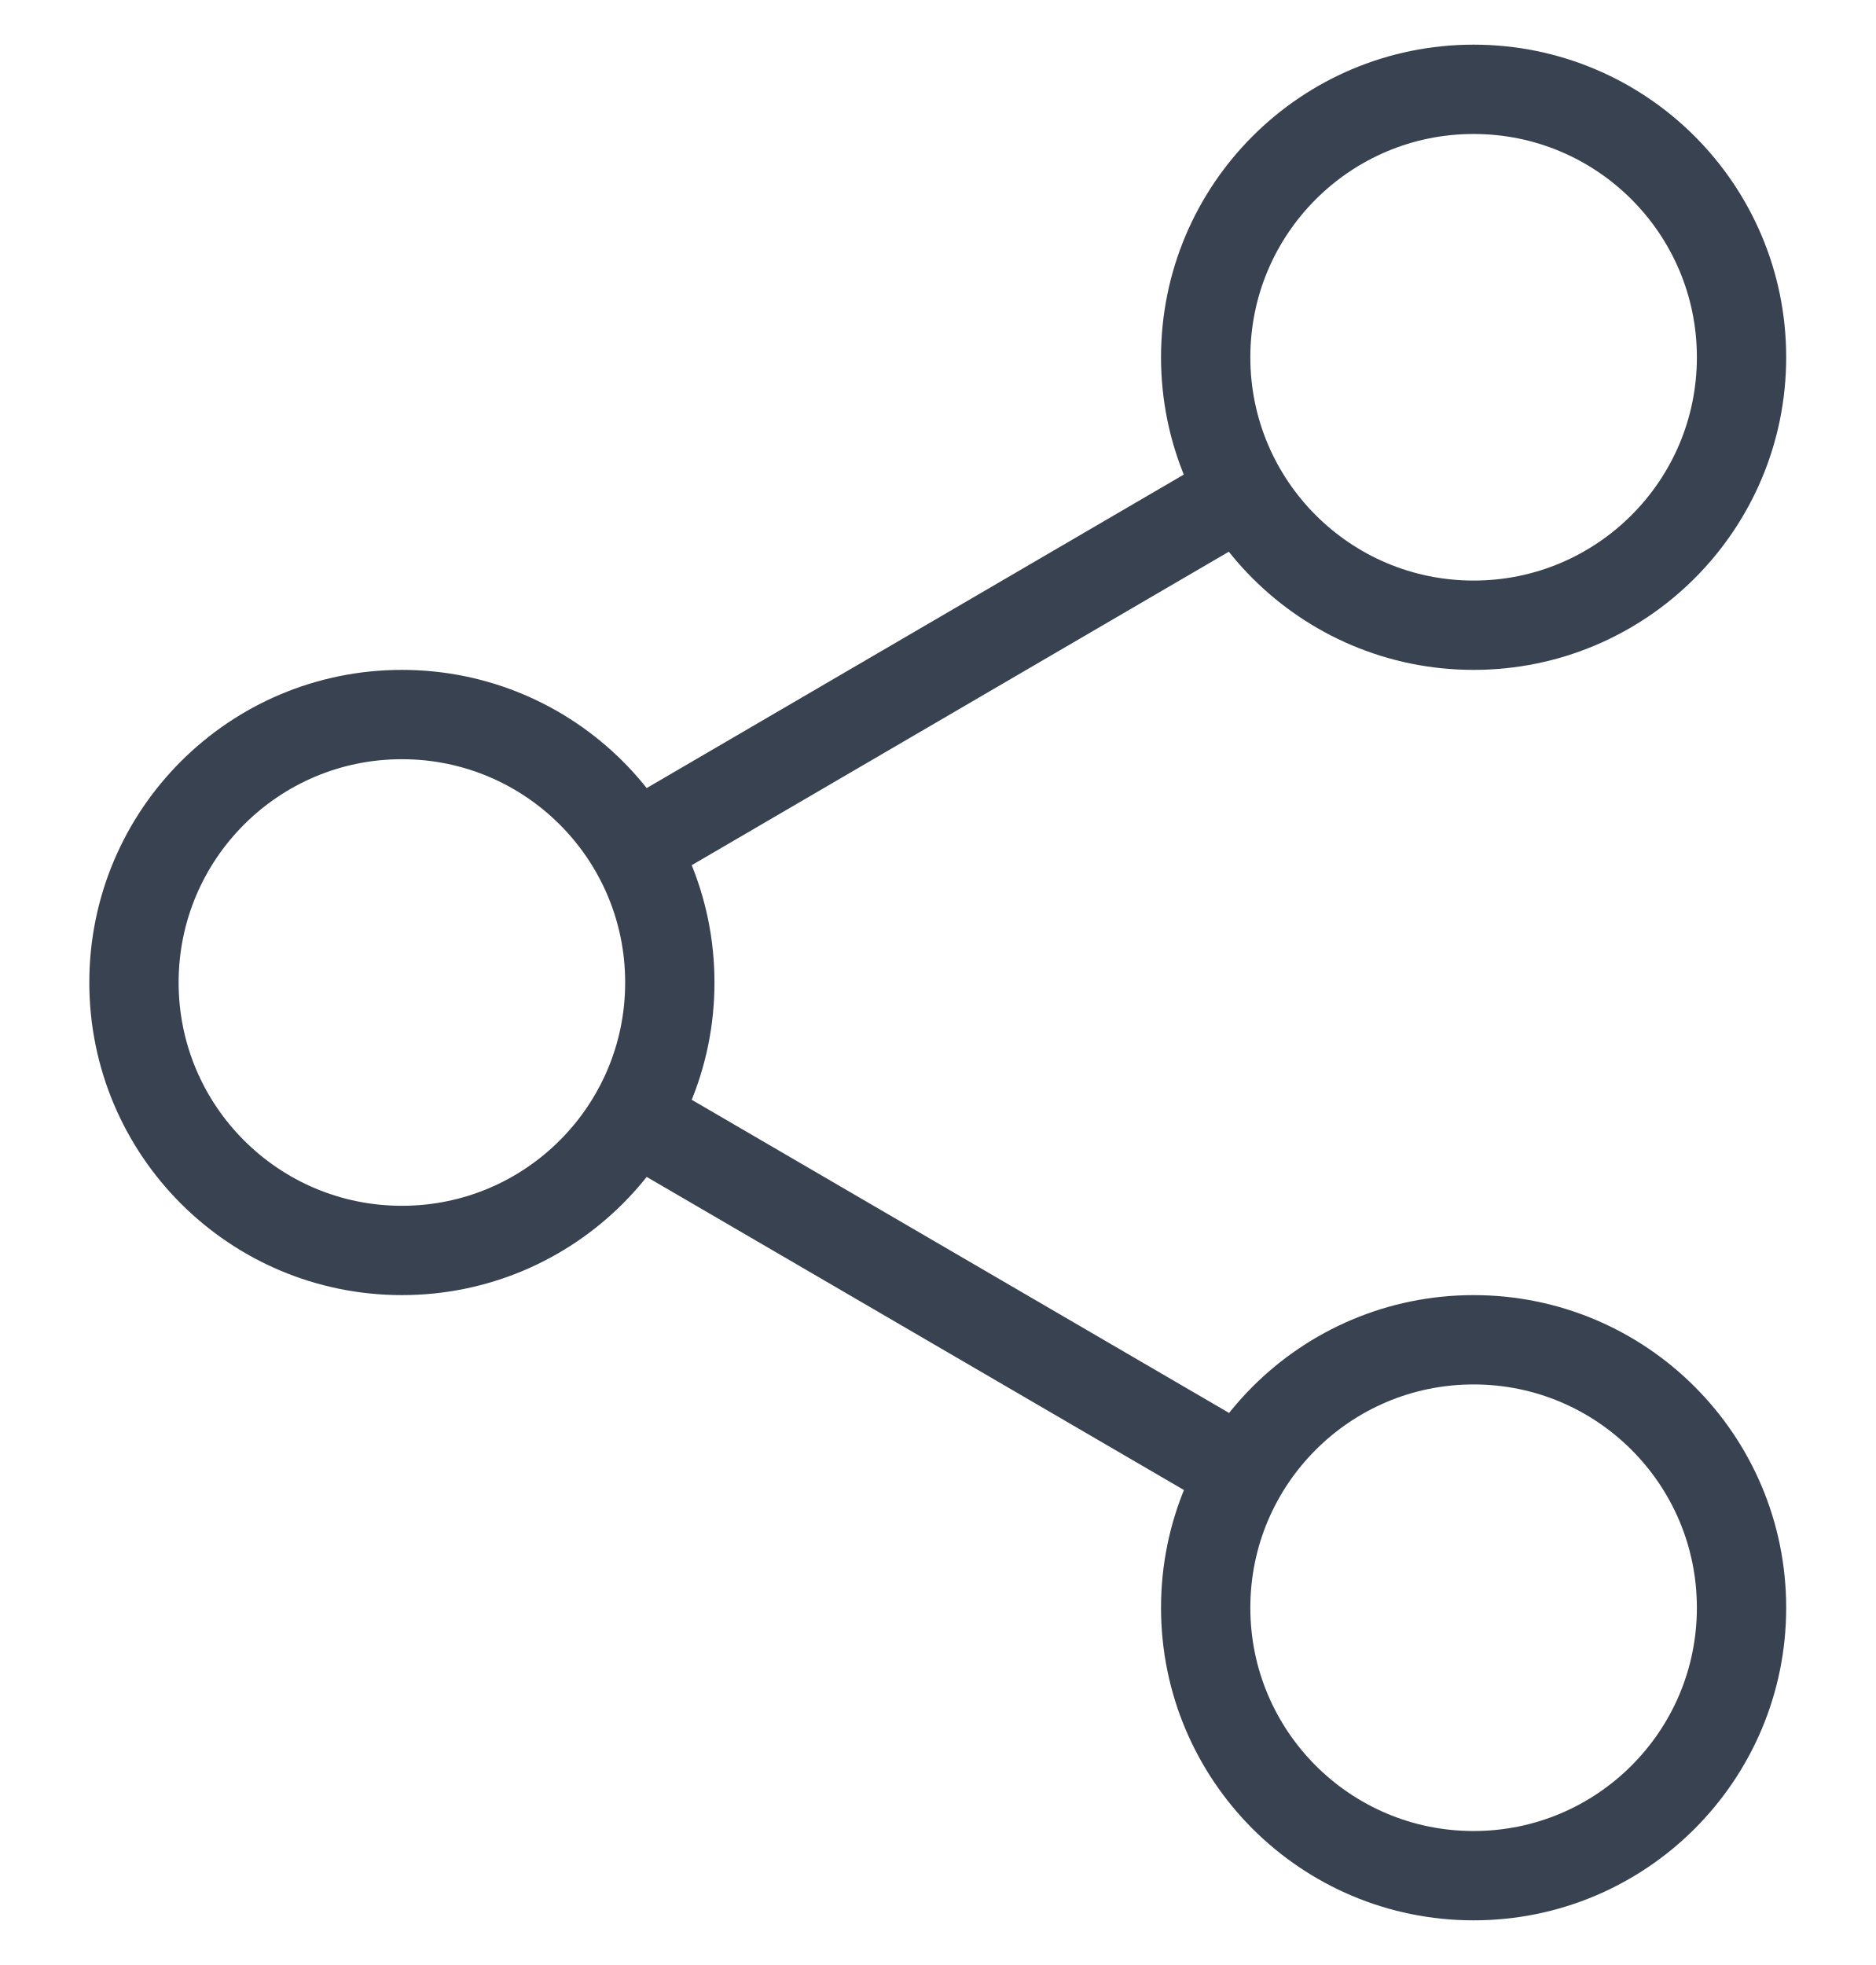
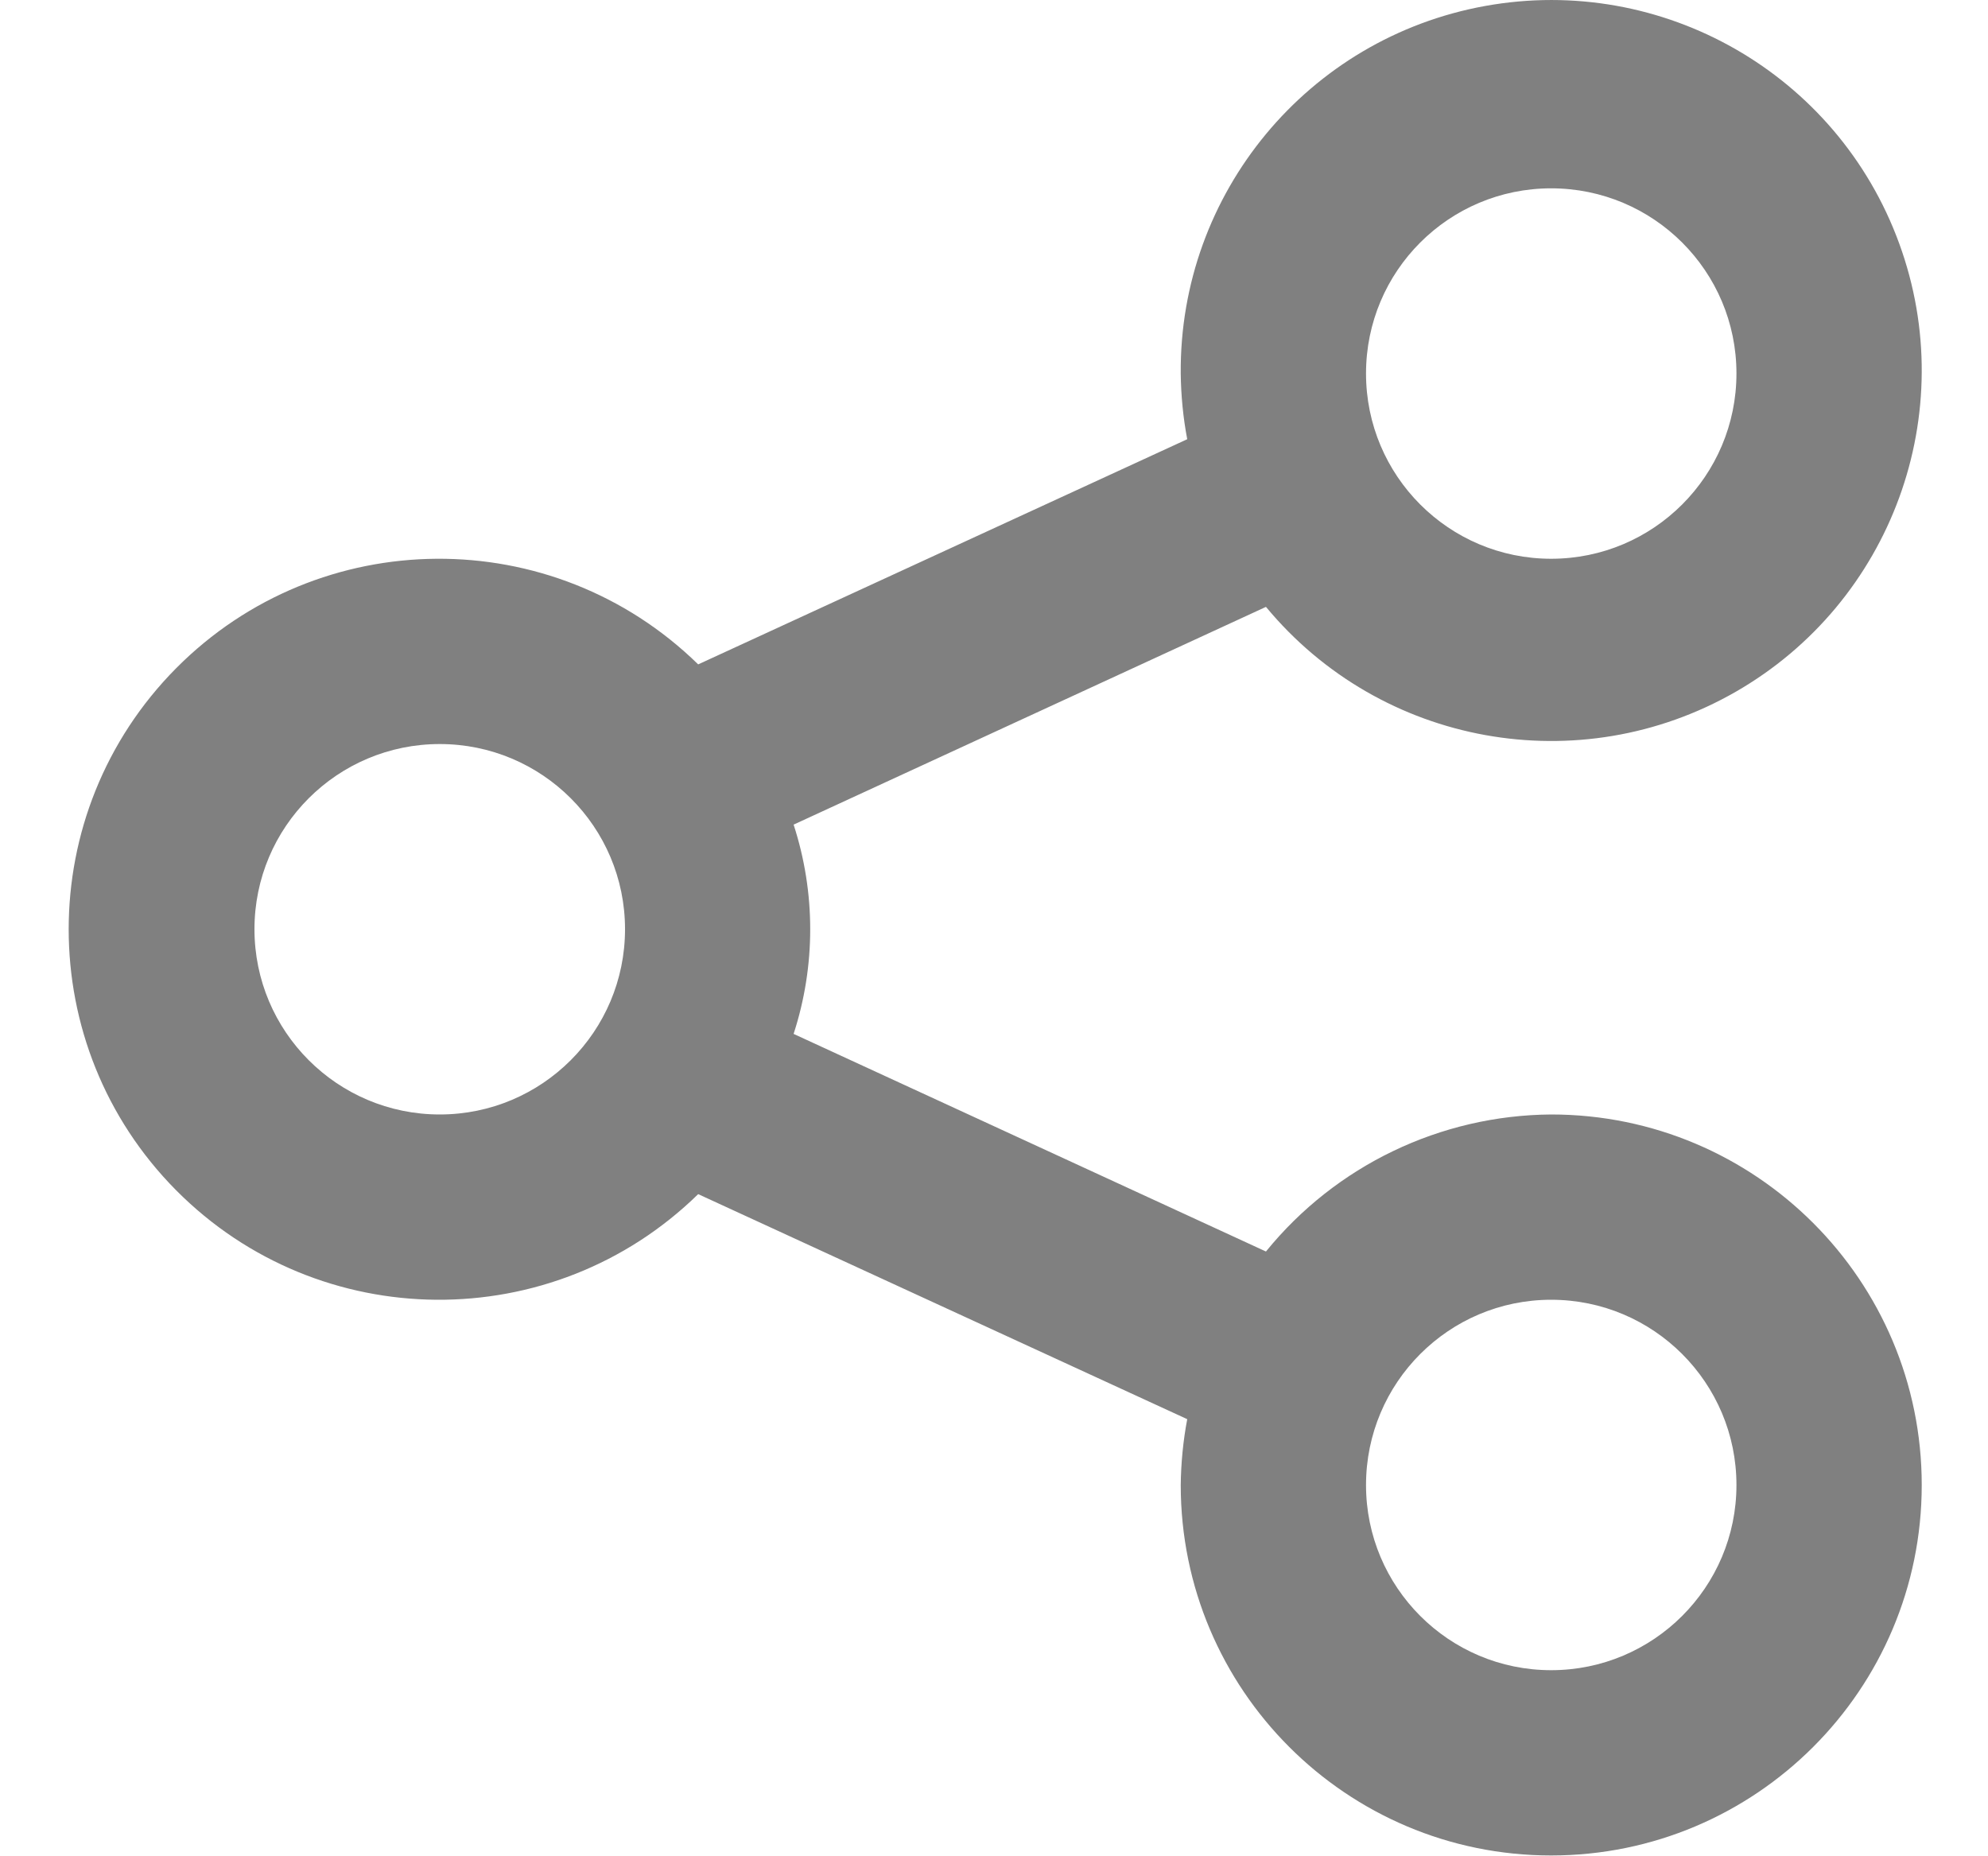
- <svg xmlns="http://www.w3.org/2000/svg" width="21" height="22" viewBox="0 0 21 22" fill="none">
-   <path d="M7.09 12.51L13.92 16.49M13.91 5.51L7.09 9.49M19.5 4C19.5 5.657 18.157 7 16.5 7C14.843 7 13.5 5.657 13.5 4C13.5 2.343 14.843 1 16.5 1C18.157 1 19.5 2.343 19.5 4ZM7.5 11C7.5 12.657 6.157 14 4.5 14C2.843 14 1.5 12.657 1.5 11C1.5 9.343 2.843 8 4.5 8C6.157 8 7.5 9.343 7.5 11ZM19.5 18C19.5 19.657 18.157 21 16.5 21C14.843 21 13.5 19.657 13.5 18C13.5 16.343 14.843 15 16.5 15C18.157 15 19.5 16.343 19.5 18Z" stroke="#394251" strokeWidth="2" strokeLinecap="round" strokeLinejoin="round" />
+ <svg xmlns="http://www.w3.org/2000/svg" width="15" height="14" viewBox="0 0 15 14" fill="none">
+   <path fill-rule="evenodd" clip-rule="evenodd" d="M9.552 9.443C10.079 8.794 10.868 8.415 11.704 8.409C13.248 8.409 14.5 9.661 14.5 11.205C14.5 12.748 13.248 14 11.704 14C10.16 14 8.909 12.748 8.909 11.205C8.911 11.038 8.927 10.872 8.958 10.708L5.268 9.01C4.17 10.084 2.411 10.071 1.329 8.981C0.248 7.891 0.248 6.132 1.329 5.042C2.411 3.952 4.17 3.939 5.268 5.013L8.958 3.314C8.927 3.151 8.911 2.985 8.909 2.818C8.898 1.458 9.868 0.287 11.206 0.045C12.545 -0.197 13.864 0.559 14.33 1.837C14.797 3.115 14.275 4.543 13.096 5.22C11.916 5.897 10.42 5.627 9.552 4.579L5.988 6.222C6.155 6.735 6.155 7.288 5.988 7.801L9.552 9.443ZM13.102 2.818C13.102 2.046 12.476 1.421 11.704 1.421C10.932 1.421 10.307 2.046 10.307 2.818C10.307 3.59 10.932 4.216 11.704 4.216C12.476 4.216 13.102 3.59 13.102 2.818ZM3.318 8.409C2.546 8.409 1.92 7.783 1.92 7.011C1.92 6.239 2.546 5.614 3.318 5.614C4.09 5.614 4.716 6.239 4.716 7.011C4.716 7.783 4.09 8.409 3.318 8.409ZM10.307 11.205C10.307 11.976 10.932 12.602 11.704 12.602C12.476 12.602 13.102 11.976 13.102 11.205C13.102 10.433 12.476 9.807 11.704 9.807C10.932 9.807 10.307 10.433 10.307 11.205Z" fill="#808080" />
</svg>
